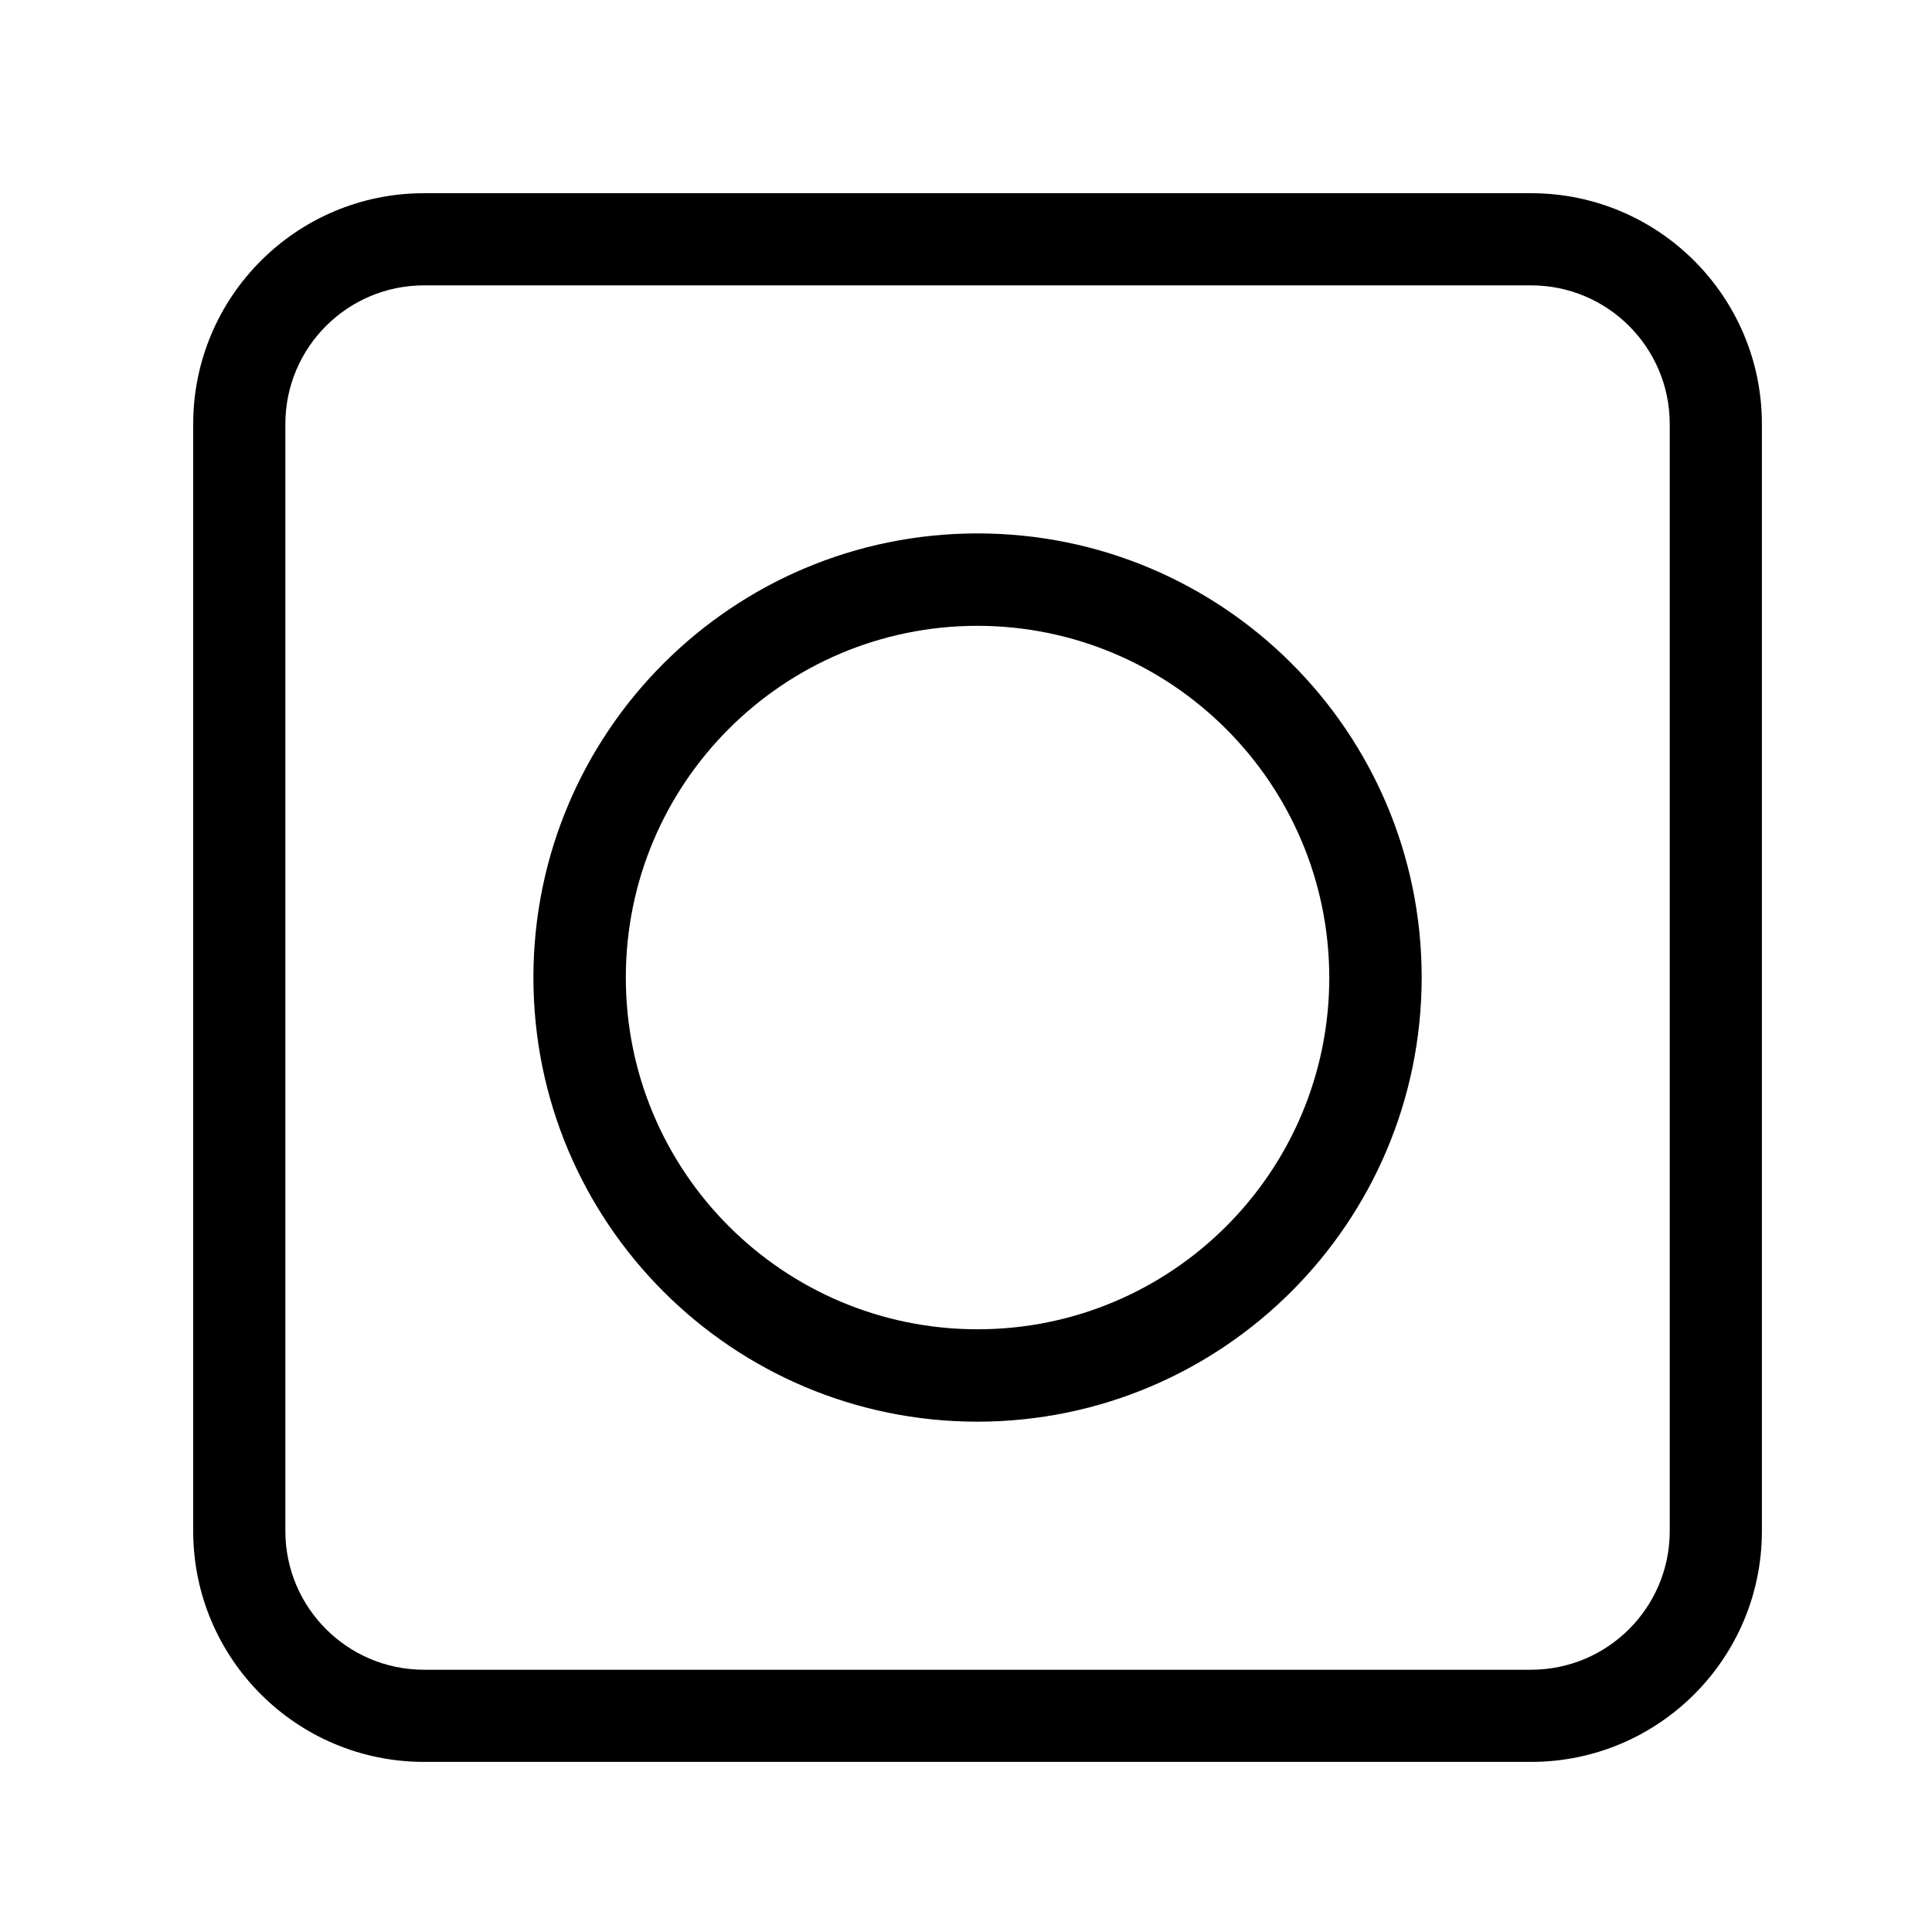
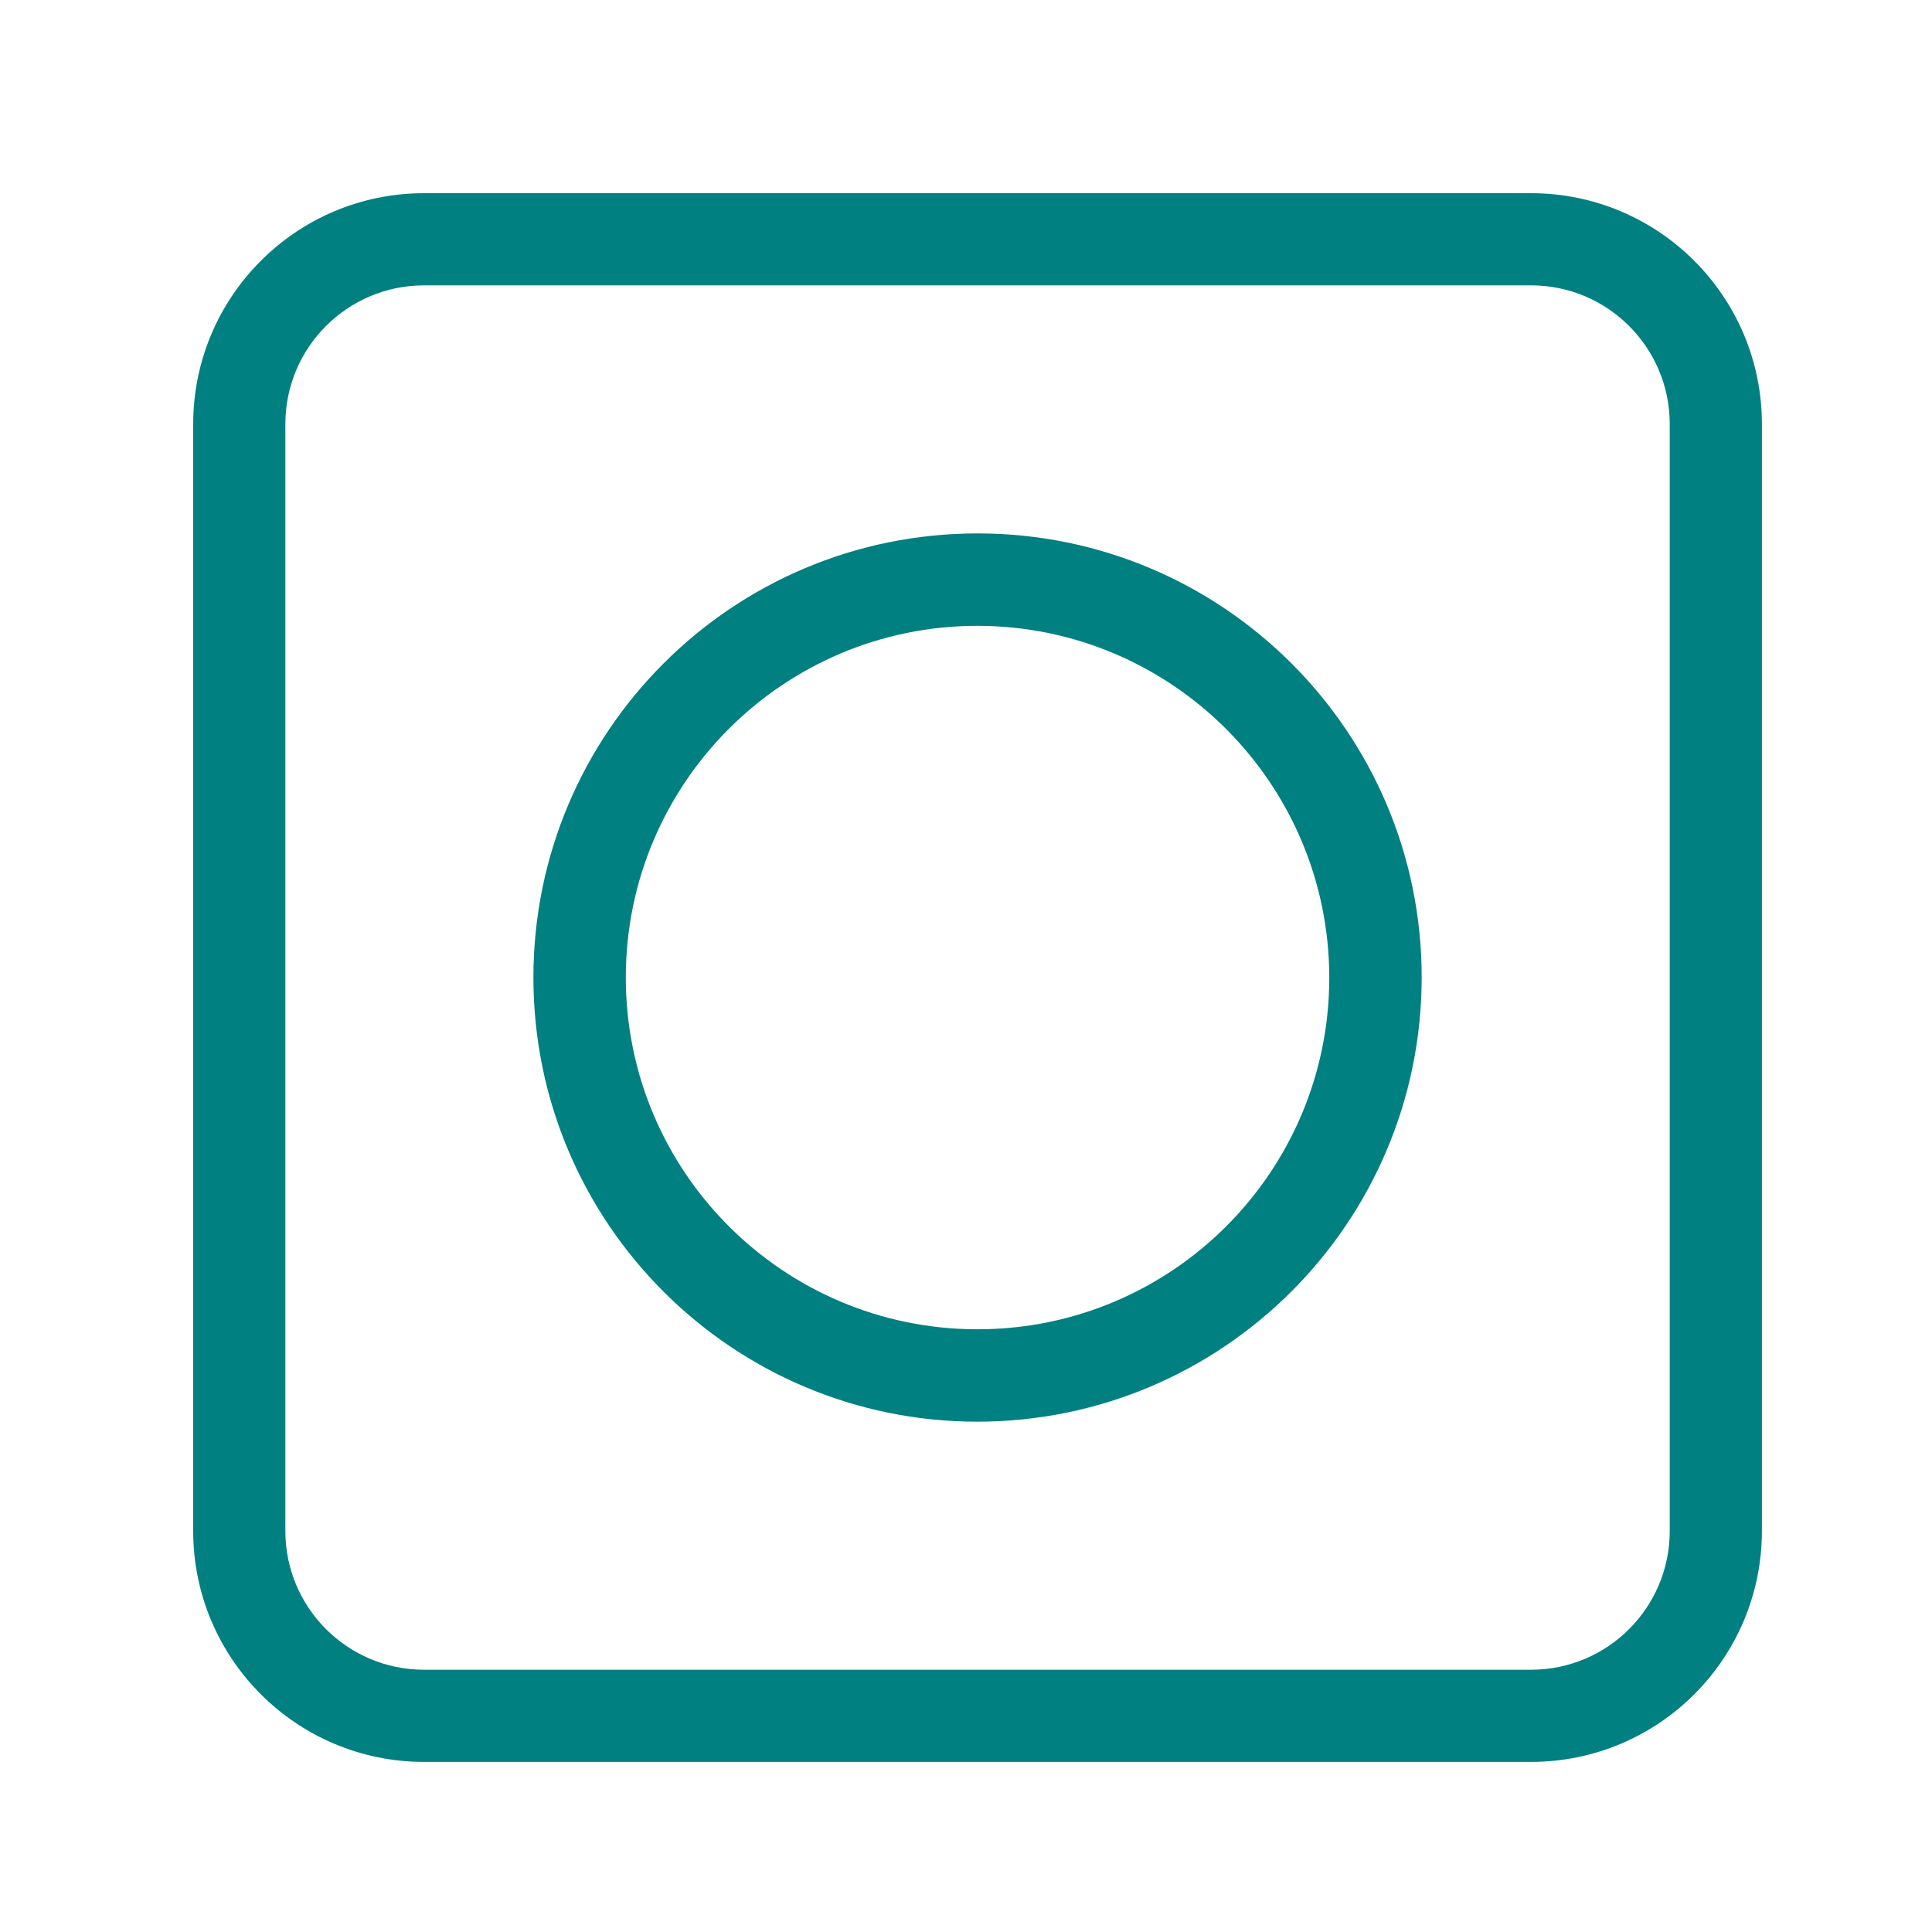
<svg xmlns="http://www.w3.org/2000/svg" id="svg3753" version="1.1" viewBox="0 0 100 100" height="100" width="100">
  <defs id="defs3757" />
-   <g transform="matrix(1.268684,0,0,1.268684,10,10)" data-name="Layer 2" id="g3745" style="fill:#000000">
-     <g data-name="Layer 1" id="g3743">
-       <path d="M 32,50.12 A 18.12,18.12 0 1 1 50.12,32 18.14,18.14 0 0 1 32,50.12 Z M 32,17.65 A 14.35,14.35 0 1 0 46.35,32 14.37,14.37 0 0 0 32,17.65 Z" id="path3739" />
-       <path d="M 54.59,64 H 9.41 A 9.42,9.42 0 0 1 0,54.59 V 9.41 A 9.42,9.42 0 0 1 9.41,0 H 54.59 A 9.42,9.42 0 0 1 64,9.41 V 54.59 A 9.42,9.42 0 0 1 54.59,64 Z M 9.41,3.76 A 5.66,5.66 0 0 0 3.76,9.41 v 45.18 a 5.66,5.66 0 0 0 5.65,5.65 h 45.18 a 5.66,5.66 0 0 0 5.65,-5.65 V 9.41 A 5.66,5.66 0 0 0 54.59,3.76 Z" id="path3741" />
+   <g transform="matrix(1.268684,0,0,1.268684,10,10)" data-name="Layer 2" id="g3745" style="fill:#008080">
+     <g data-name="Layer 1" id="g3743" style="fill:#008080">
+       <path d="M 32,50.12 A 18.12,18.12 0 1 1 50.12,32 18.14,18.14 0 0 1 32,50.12 Z M 32,17.65 A 14.35,14.35 0 1 0 46.35,32 14.37,14.37 0 0 0 32,17.65 Z" id="path3739" style="fill:#008080" />
+       <path d="M 54.59,64 H 9.41 A 9.42,9.42 0 0 1 0,54.59 V 9.41 A 9.42,9.42 0 0 1 9.41,0 H 54.59 A 9.42,9.42 0 0 1 64,9.41 V 54.59 A 9.42,9.42 0 0 1 54.59,64 Z M 9.41,3.76 A 5.66,5.66 0 0 0 3.76,9.41 v 45.18 a 5.66,5.66 0 0 0 5.65,5.65 h 45.18 a 5.66,5.66 0 0 0 5.65,-5.65 V 9.41 A 5.66,5.66 0 0 0 54.59,3.76 Z" id="path3741" style="fill:#008080" />
    </g>
  </g>
</svg>
